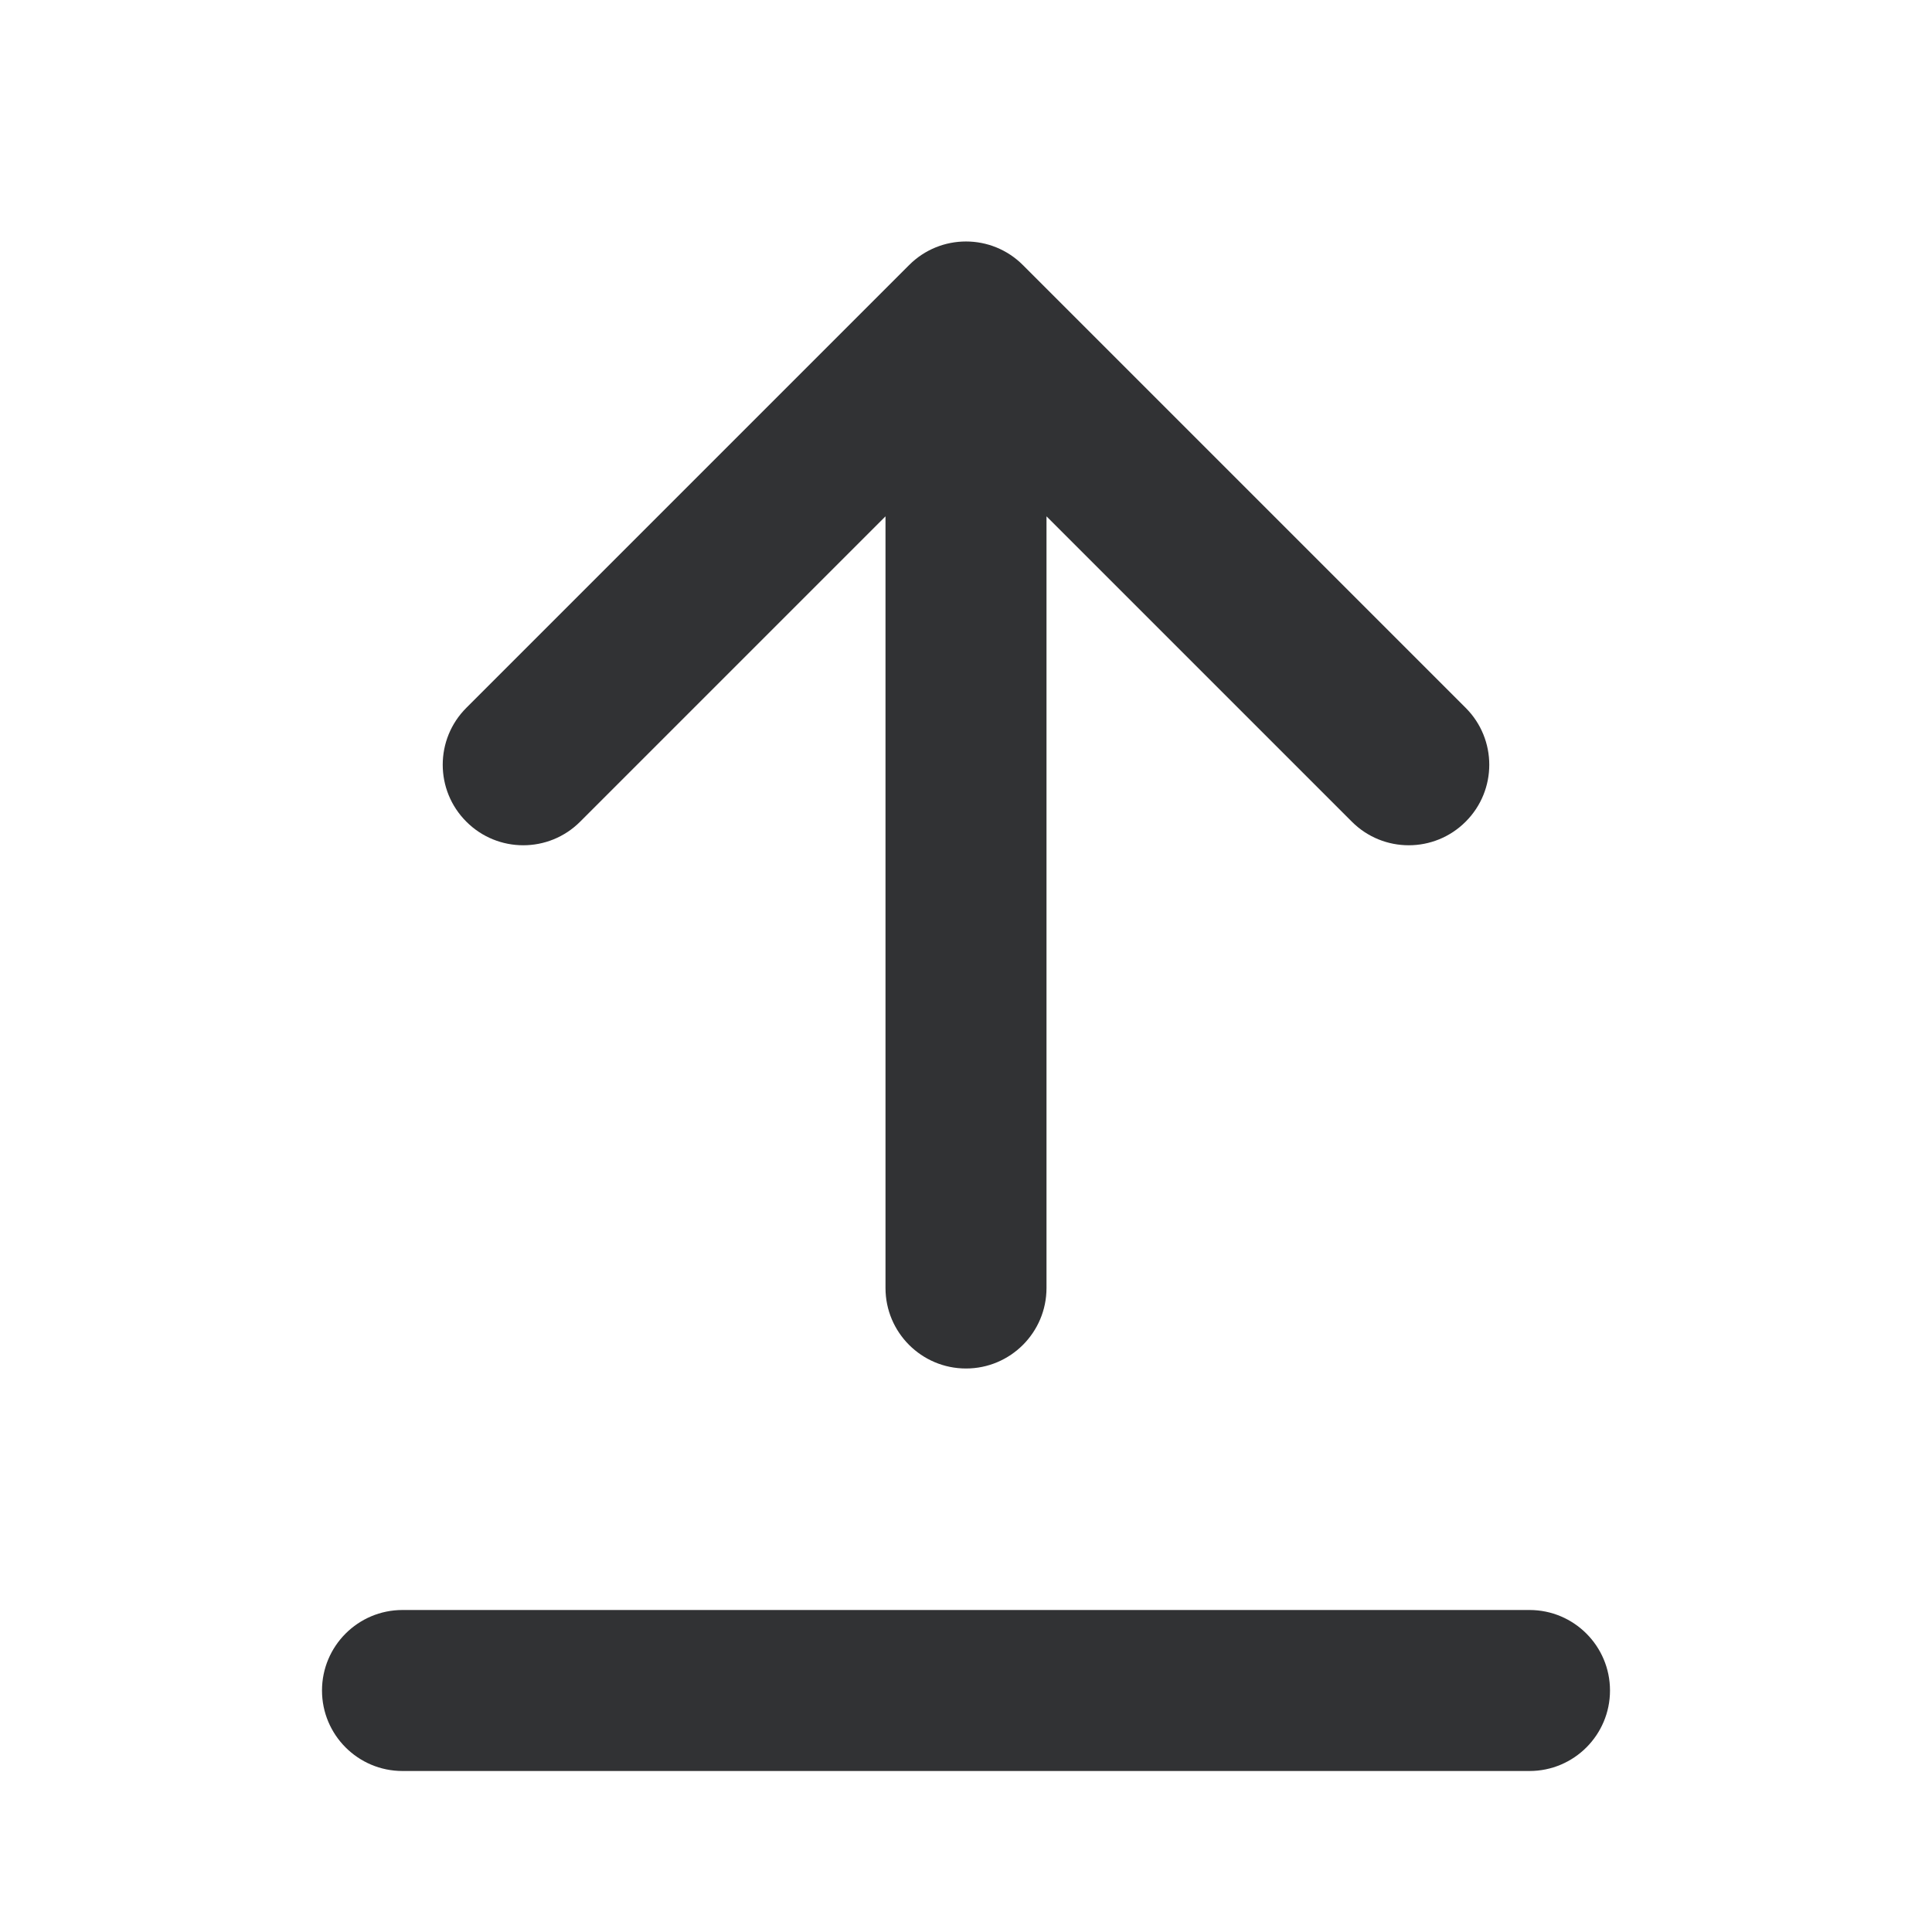
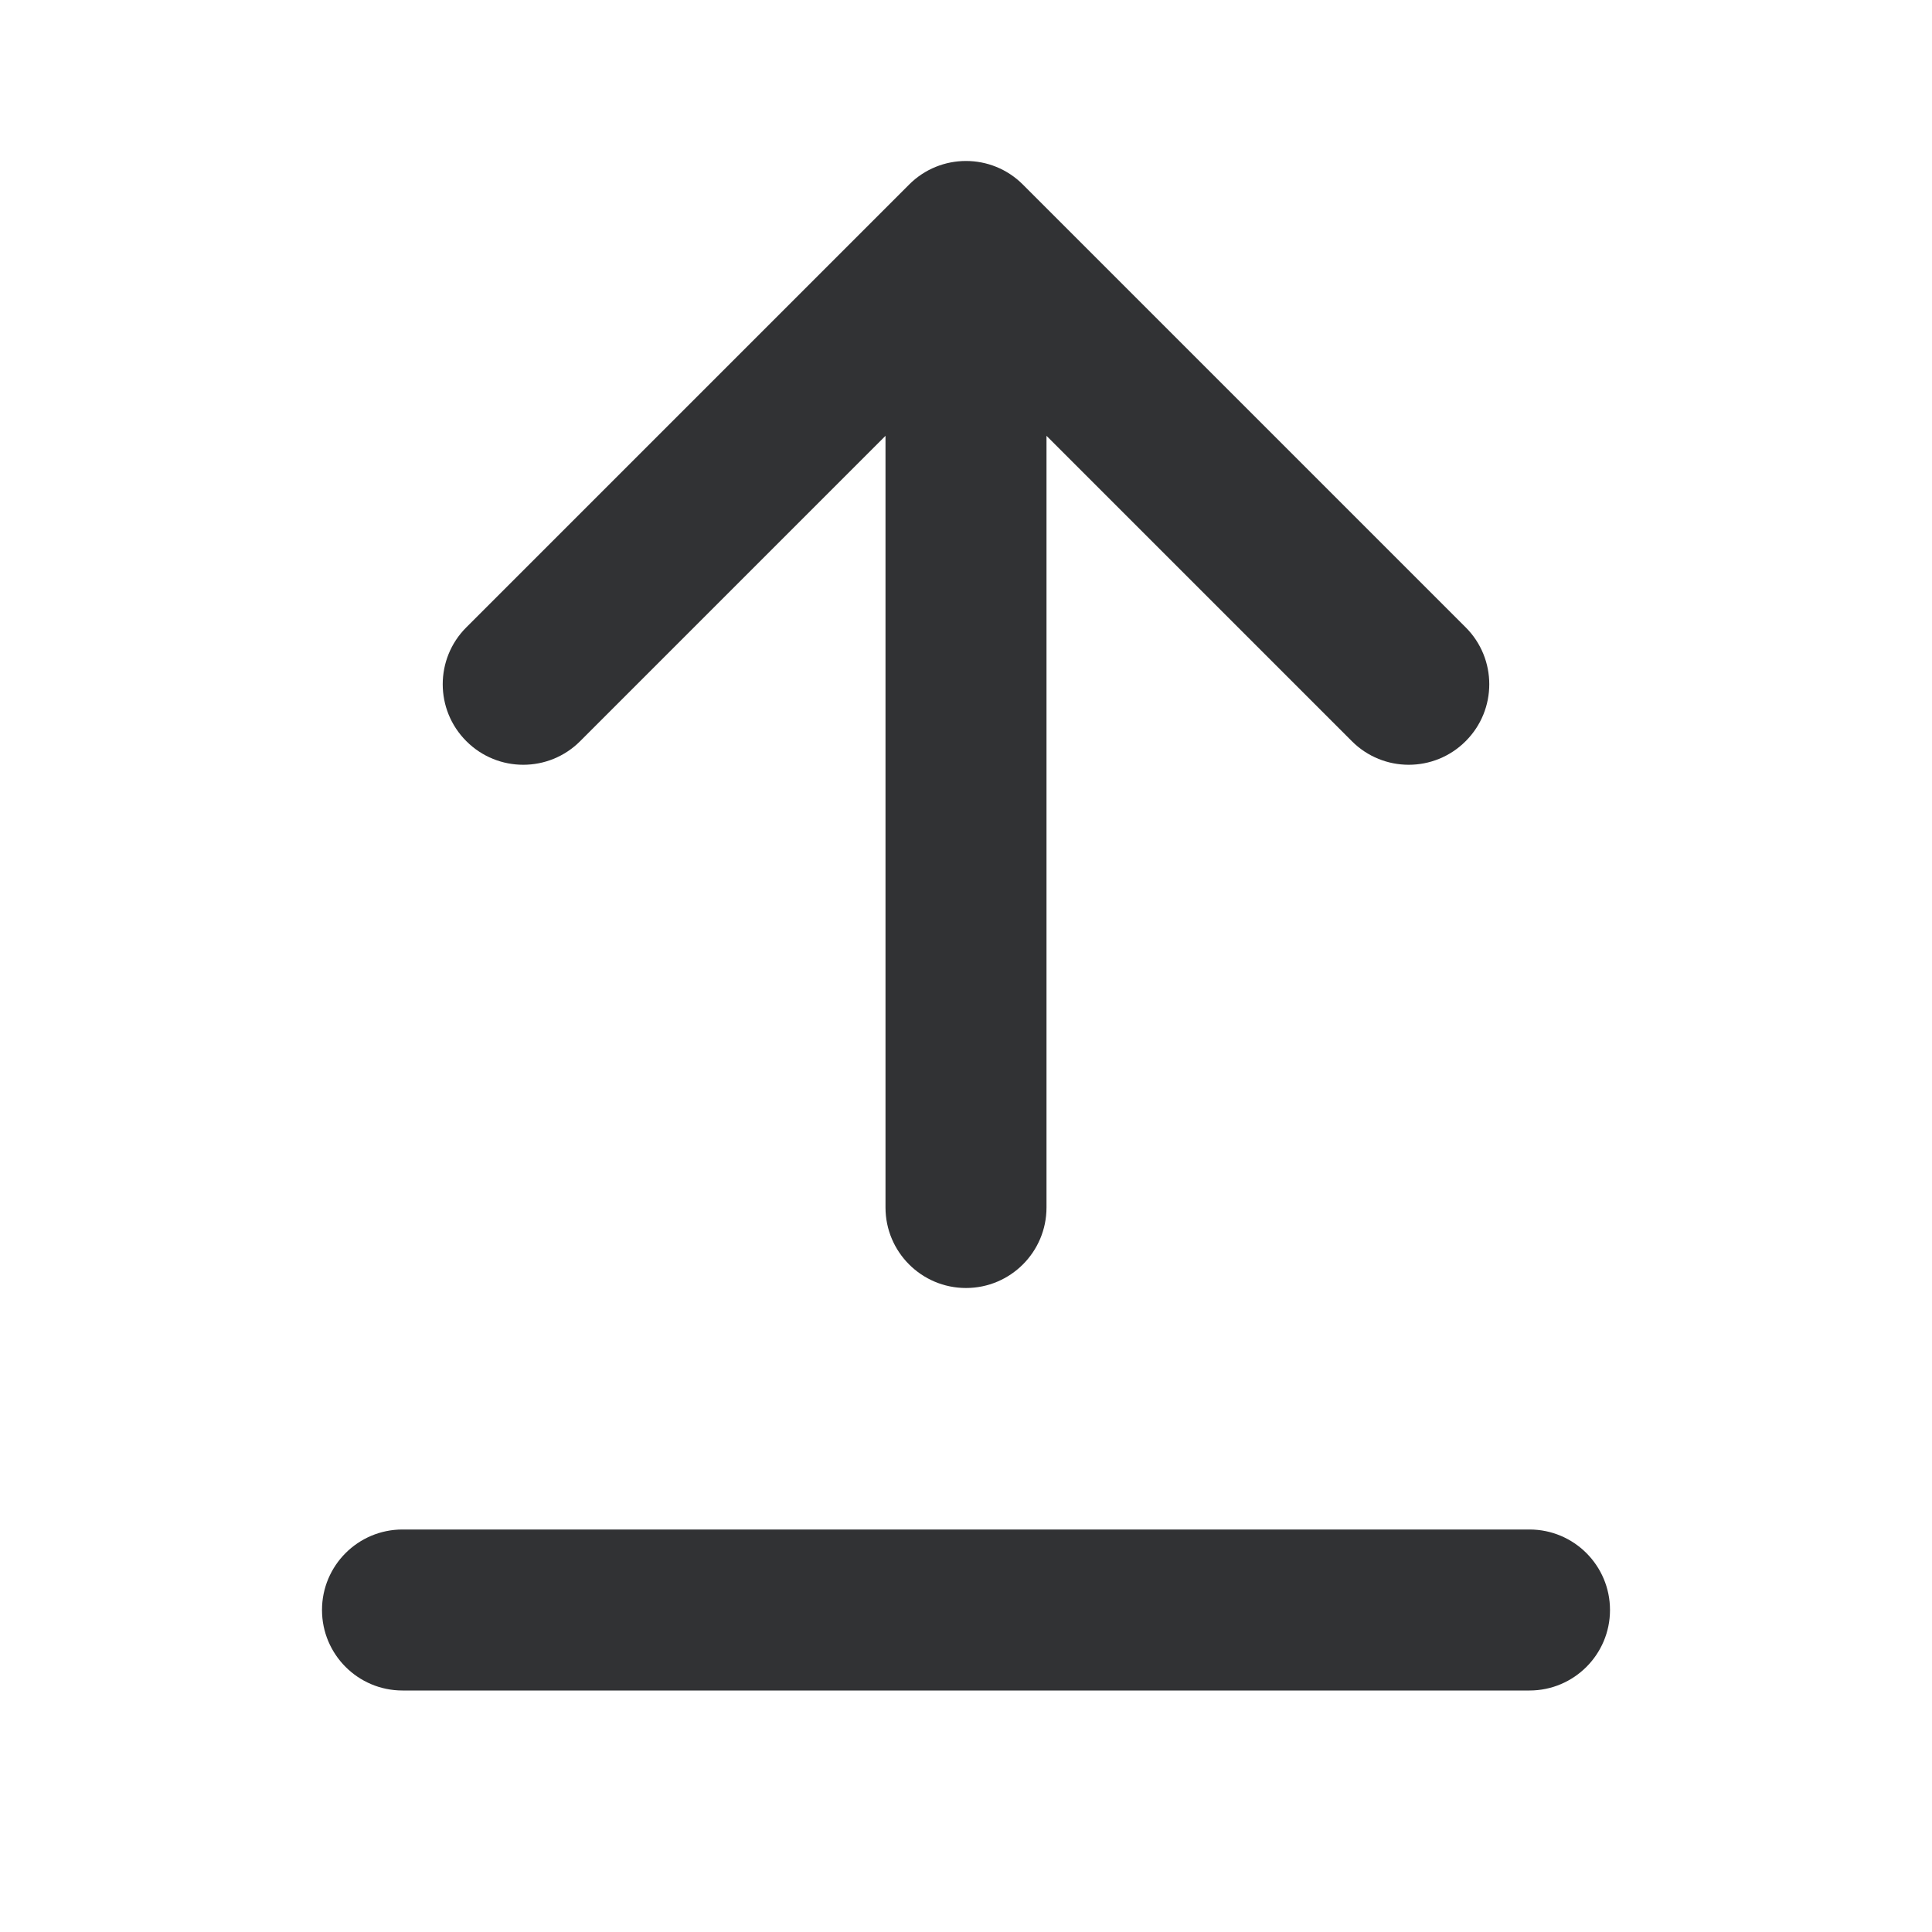
<svg xmlns="http://www.w3.org/2000/svg" width="24" height="24" viewBox="0 0 24 24" fill="none">
-   <path d="M13 16C13 16.552 12.552 17 12 17C11.448 17 11 16.552 11 16L11 6.414L7.207 10.207C6.817 10.598 6.183 10.598 5.793 10.207C5.402 9.817 5.402 9.183 5.793 8.793L11.293 3.293C11.683 2.902 12.317 2.902 12.707 3.293L18.207 8.793C18.598 9.183 18.598 9.817 18.207 10.207C17.817 10.598 17.183 10.598 16.793 10.207L13 6.414L13 16Z" fill="#313234" />
-   <path d="M5 20C4.448 20 4 20.448 4 21C4 21.552 4.448 22 5 22H19C19.552 22 20 21.552 20 21C20 20.448 19.552 20 19 20H5Z" fill="#313234" />
+   <path d="M13 15C13 15.552 12.552 16 12 16C11.448 16 11 15.552 11 15L11 5.414L7.207 9.207C6.817 9.598 6.183 9.598 5.793 9.207C5.402 8.817 5.402 8.183 5.793 7.793L11.293 2.293C11.683 1.902 12.317 1.902 12.707 2.293L18.207 7.793C18.598 8.183 18.598 8.817 18.207 9.207C17.817 9.598 17.183 9.598 16.793 9.207L13 5.414L13 15Z" fill="#313234" />
+   <path d="M5 19C4.448 19 4 19.448 4 20C4 20.552 4.448 21 5 21H19C19.552 21 20 20.552 20 20C20 19.448 19.552 19 19 19H5Z" fill="#313234" />
</svg>
